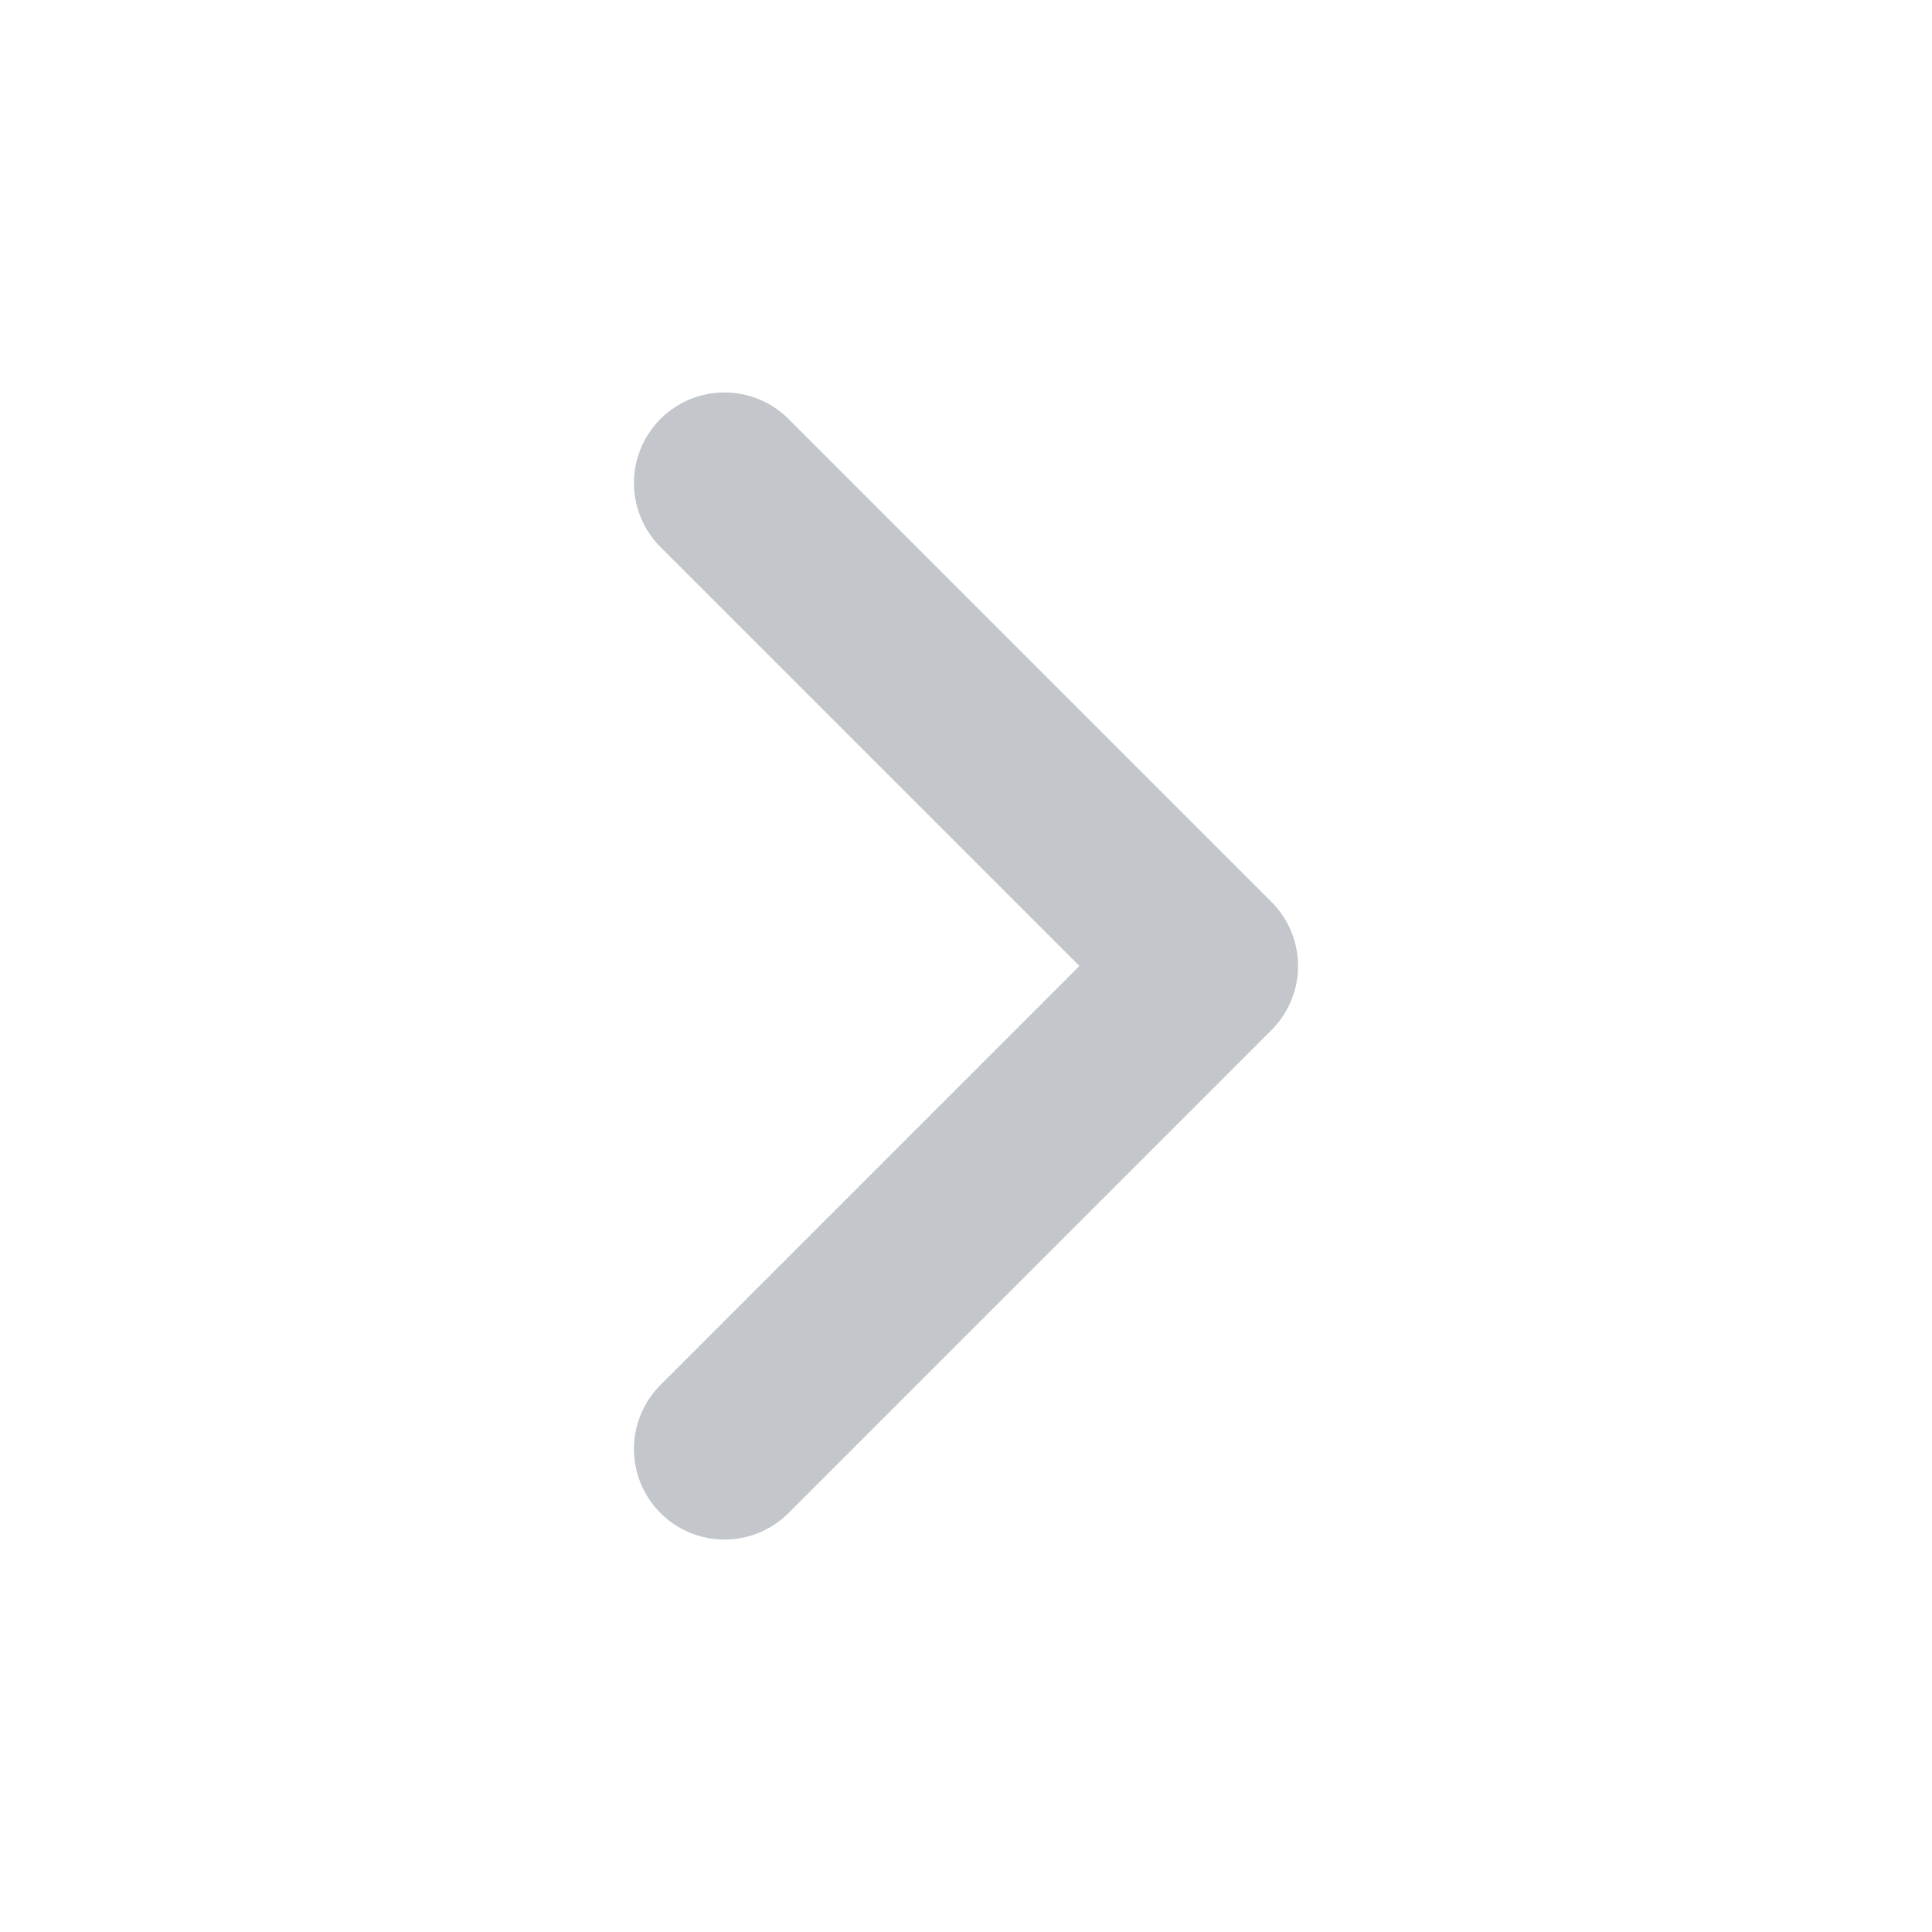
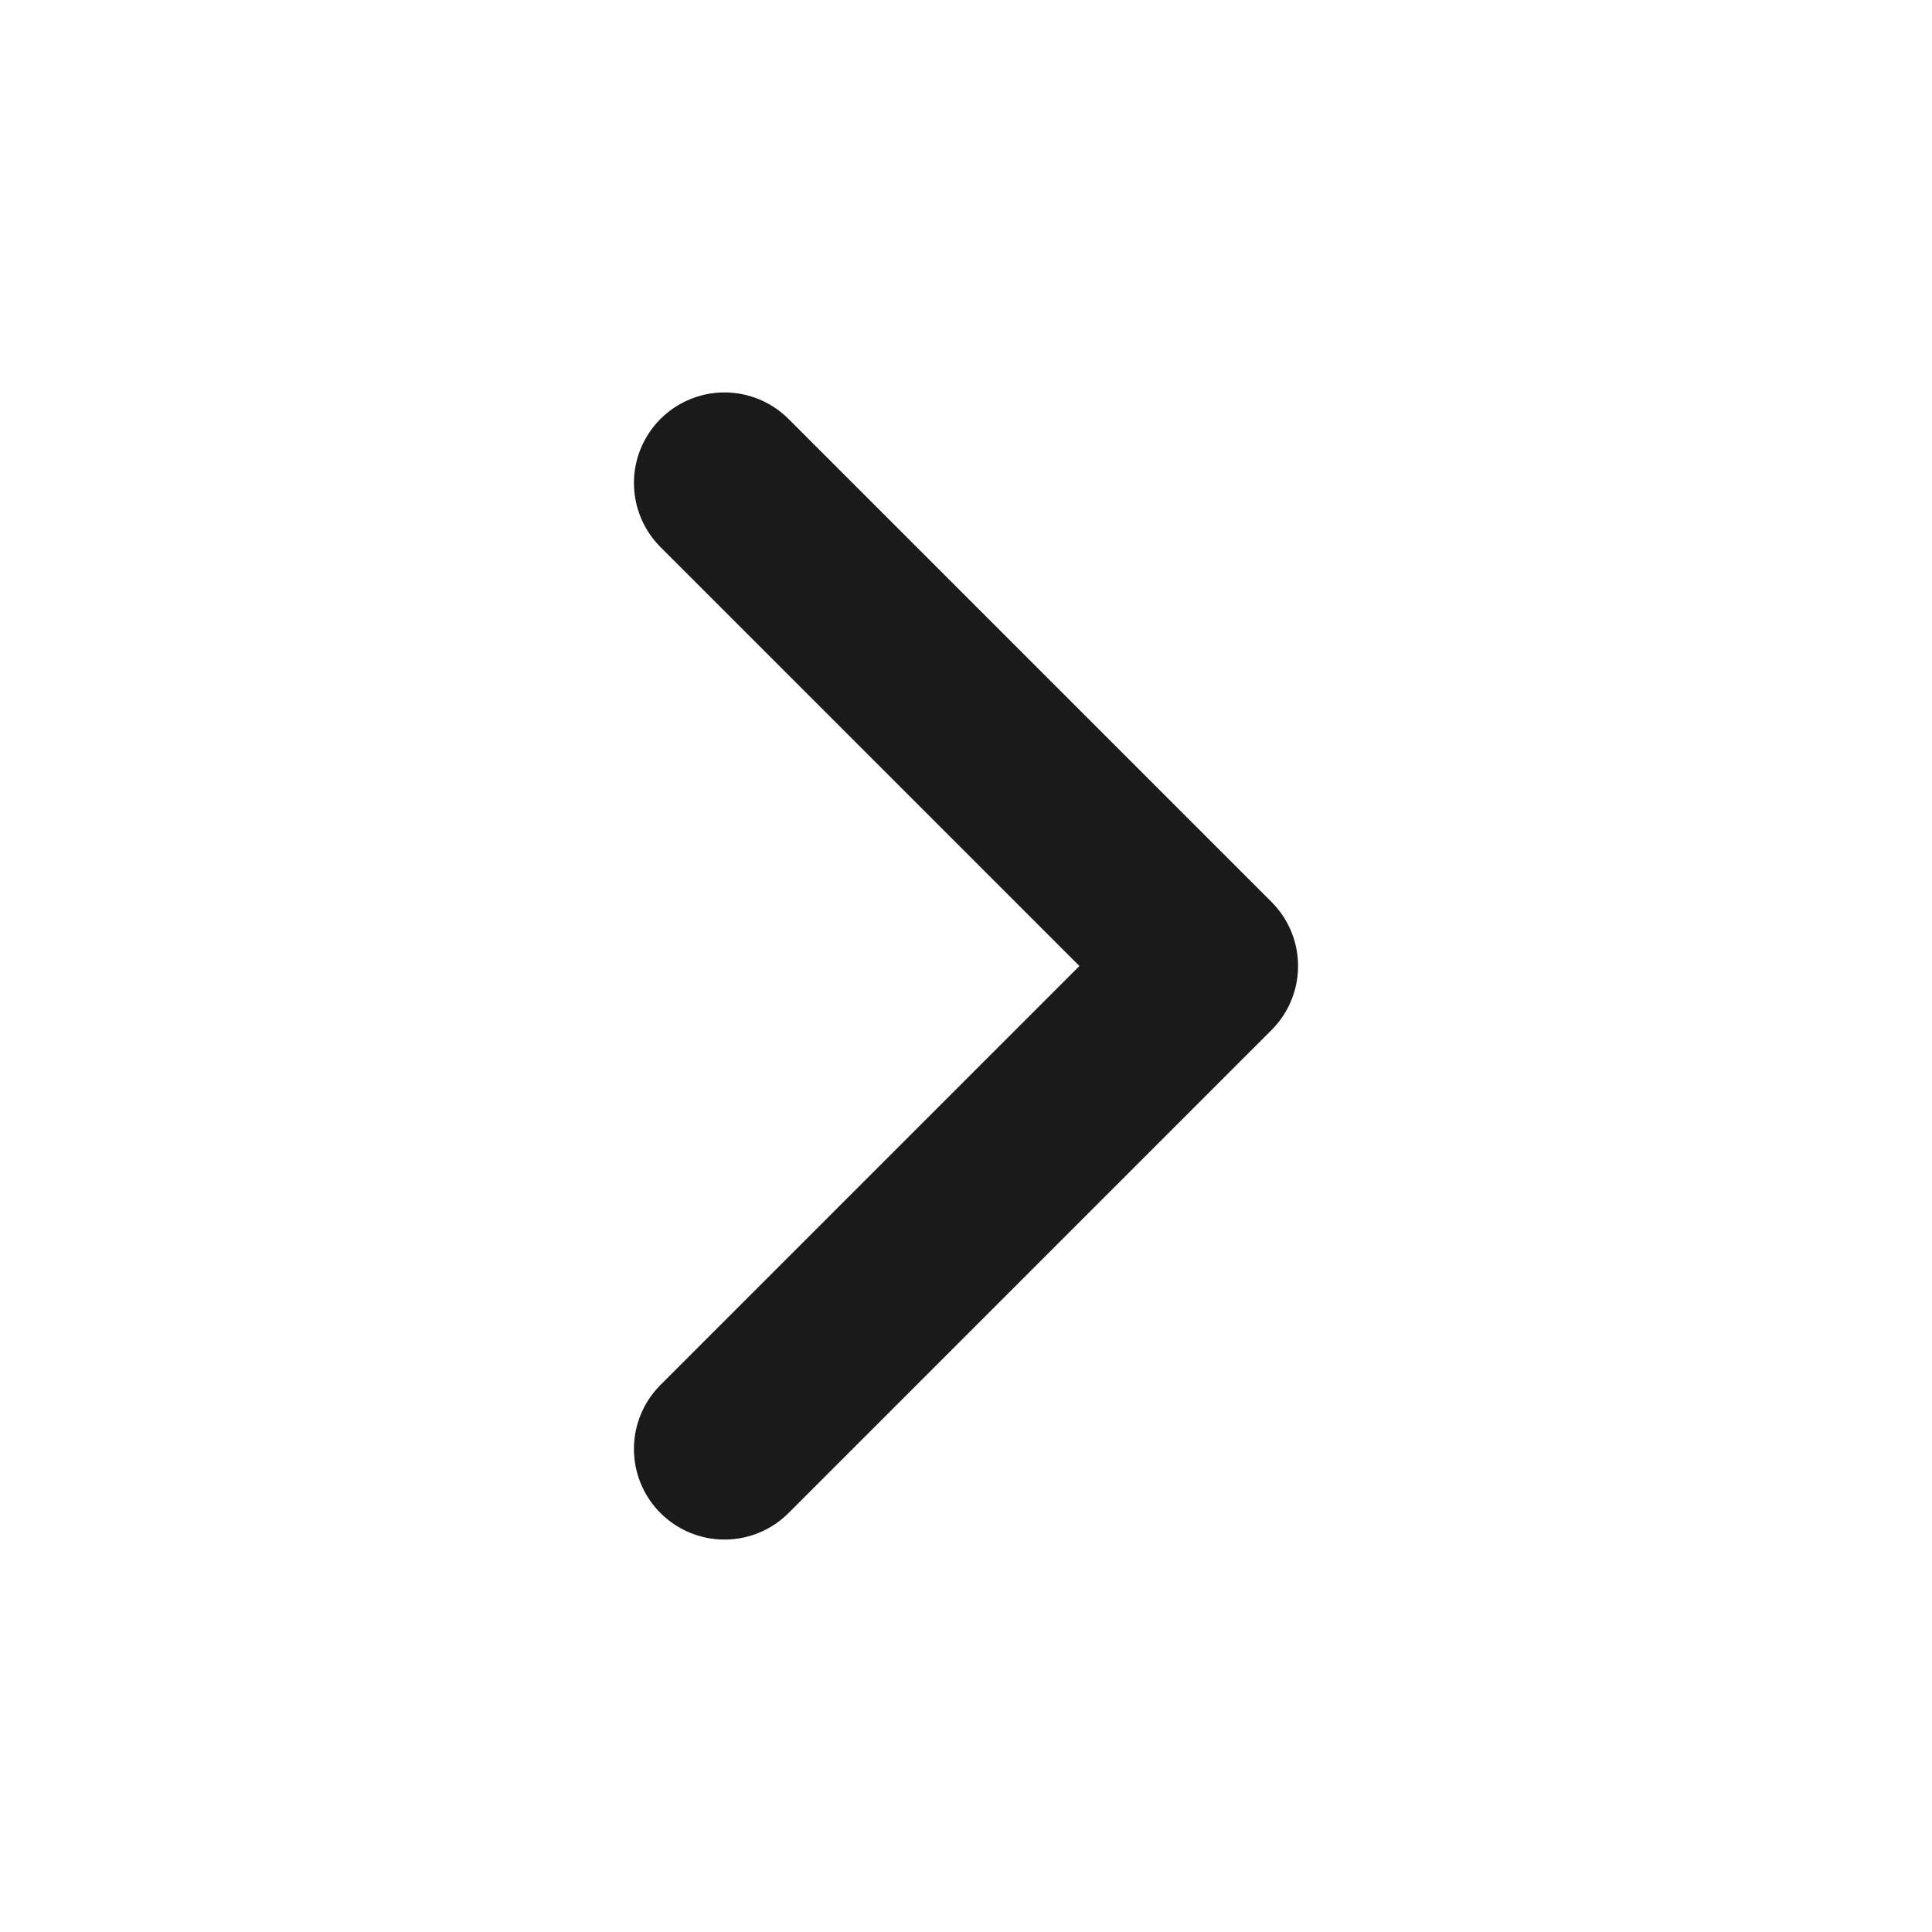
<svg xmlns="http://www.w3.org/2000/svg" width="40px" height="40px" viewBox="0 0 40 40" version="1.1">
  <g id="surface1">
-     <path style="fill:none;stroke-width:1.5;stroke-linecap:round;stroke-linejoin:round;stroke:#c3c7cc;stroke-opacity:1;stroke-miterlimit:4;" d="M 6 12 L 10 8 L 6 4 " transform="matrix(2.5,0,0,2.5,0,0)" />
+     <path style="fill:none;stroke-width:1.5;stroke-linecap:round;stroke-linejoin:round;stroke:rgb(26, 26, 26);stroke-opacity:1;stroke-miterlimit:4;" d="M 6 12 L 10 8 L 6 4 " transform="matrix(2.5,0,0,2.5,0,0)" />
  </g>
</svg>
